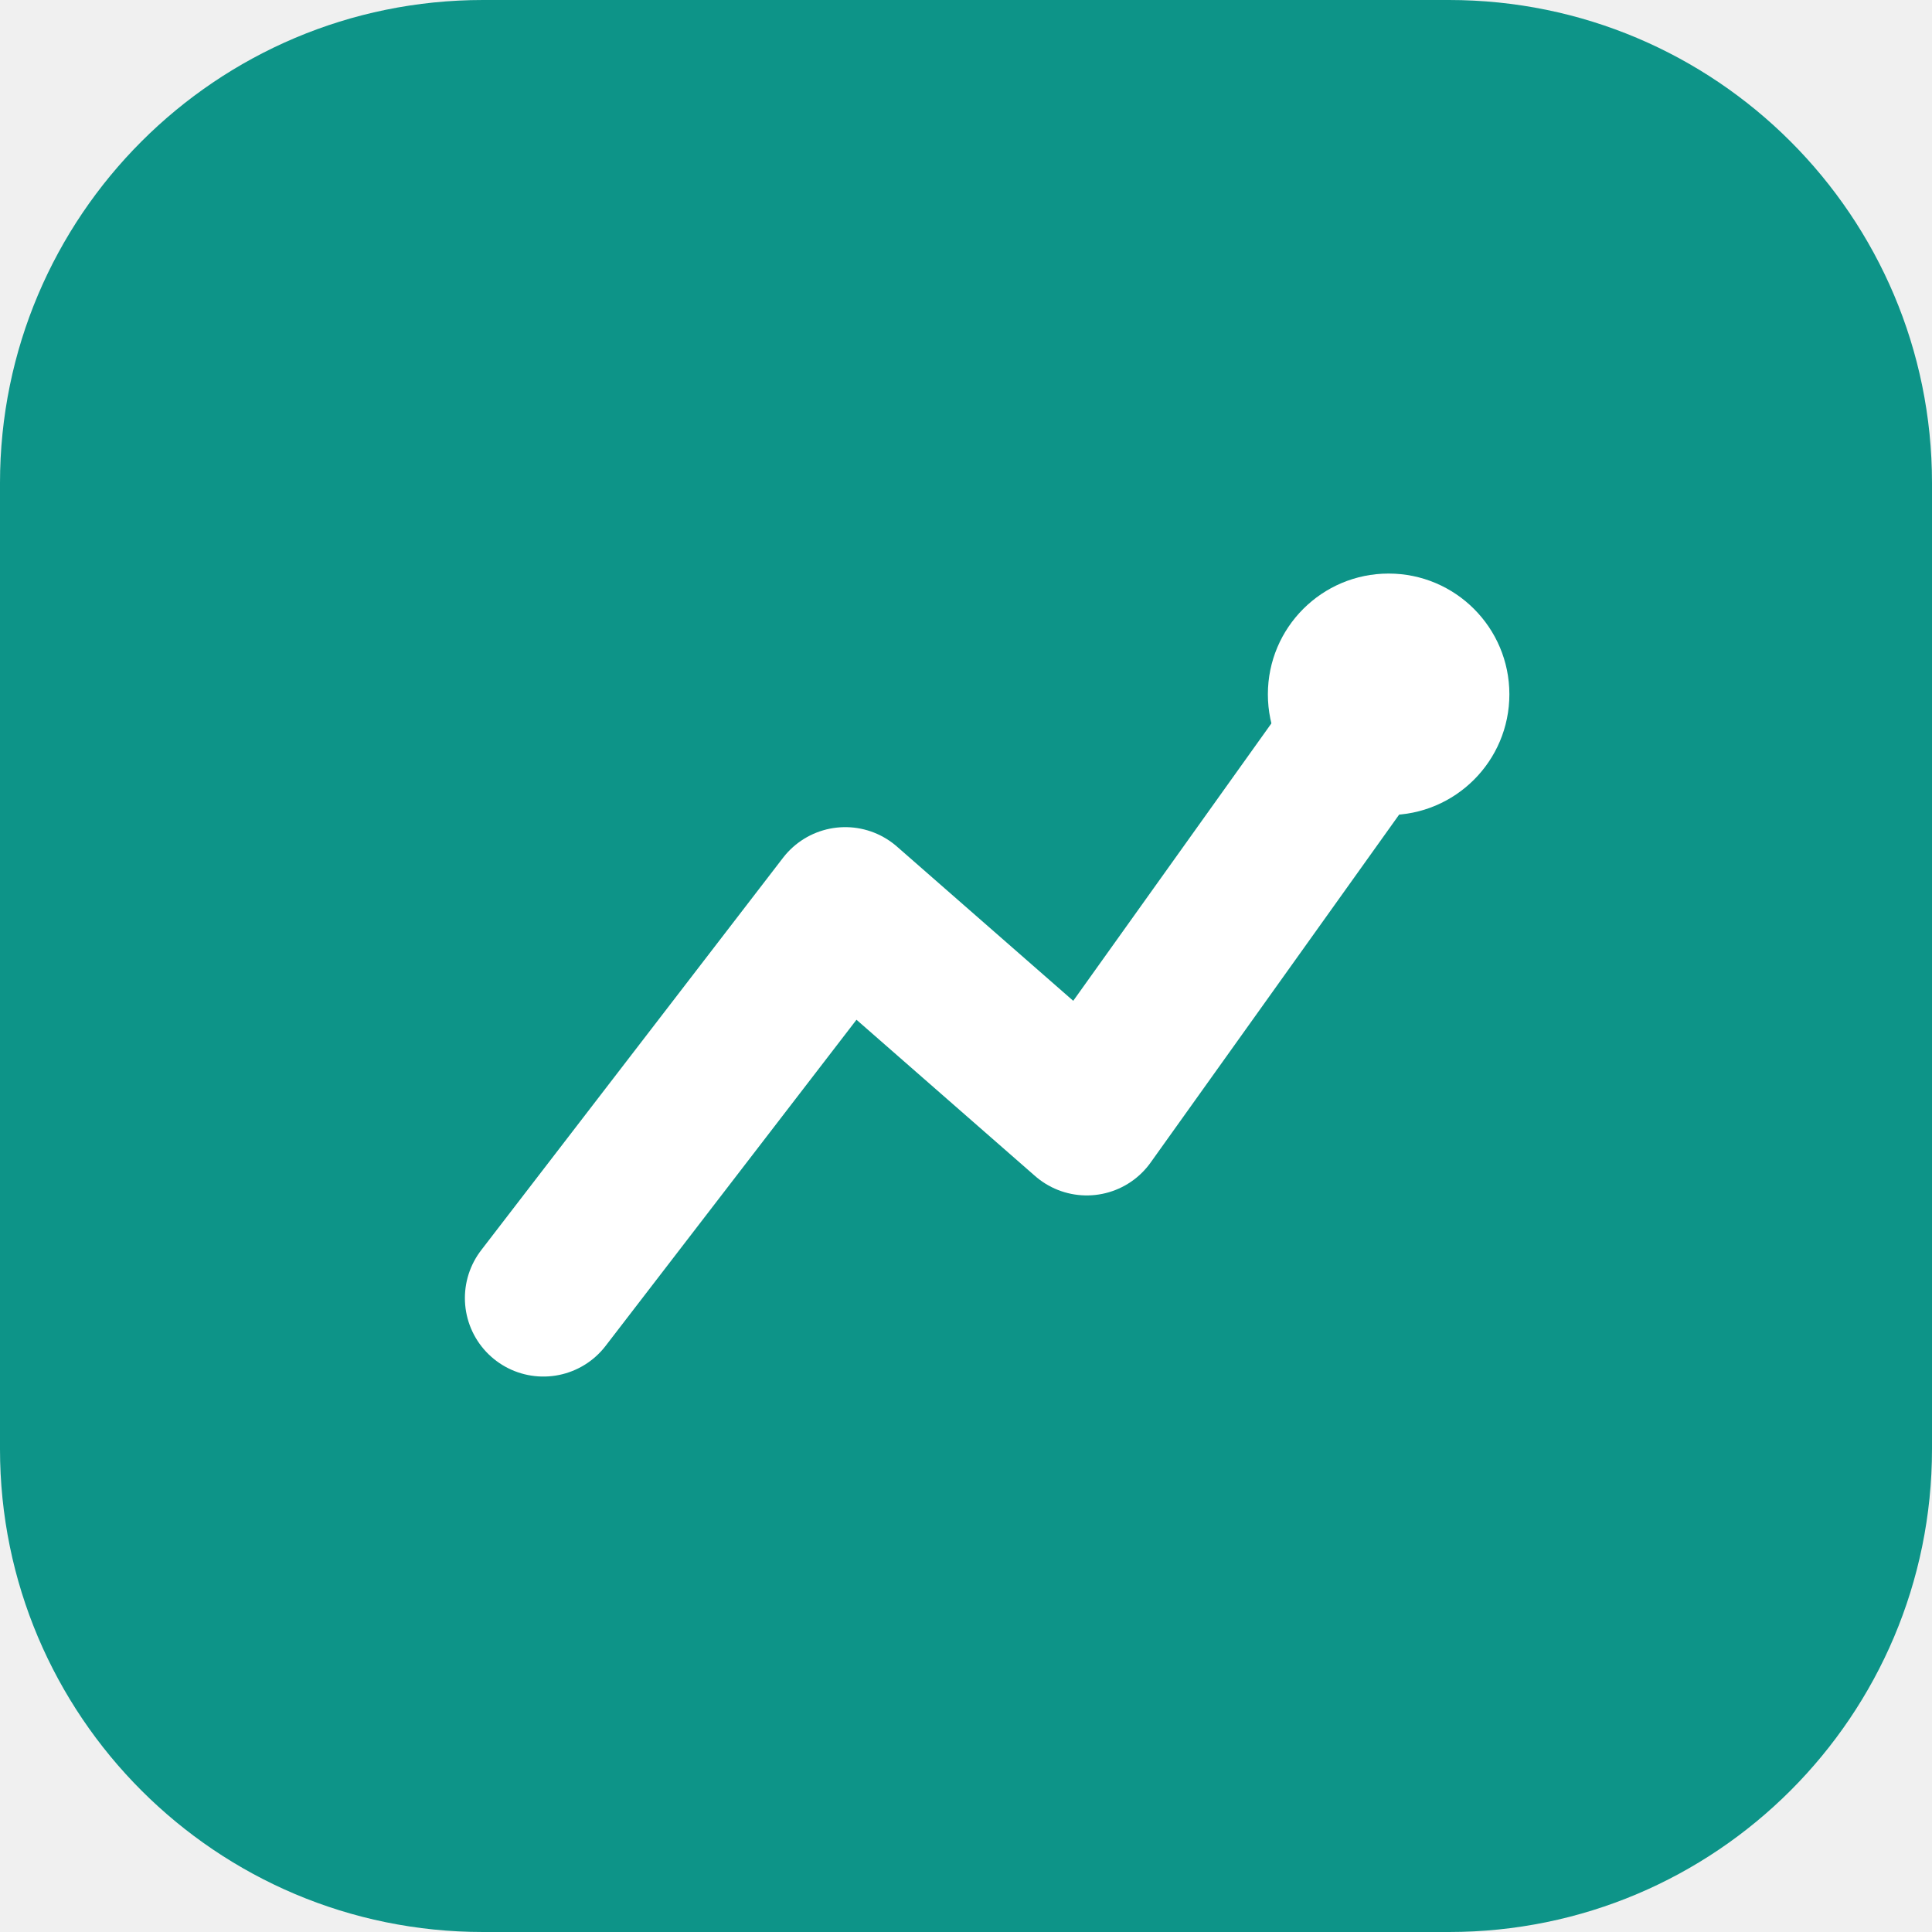
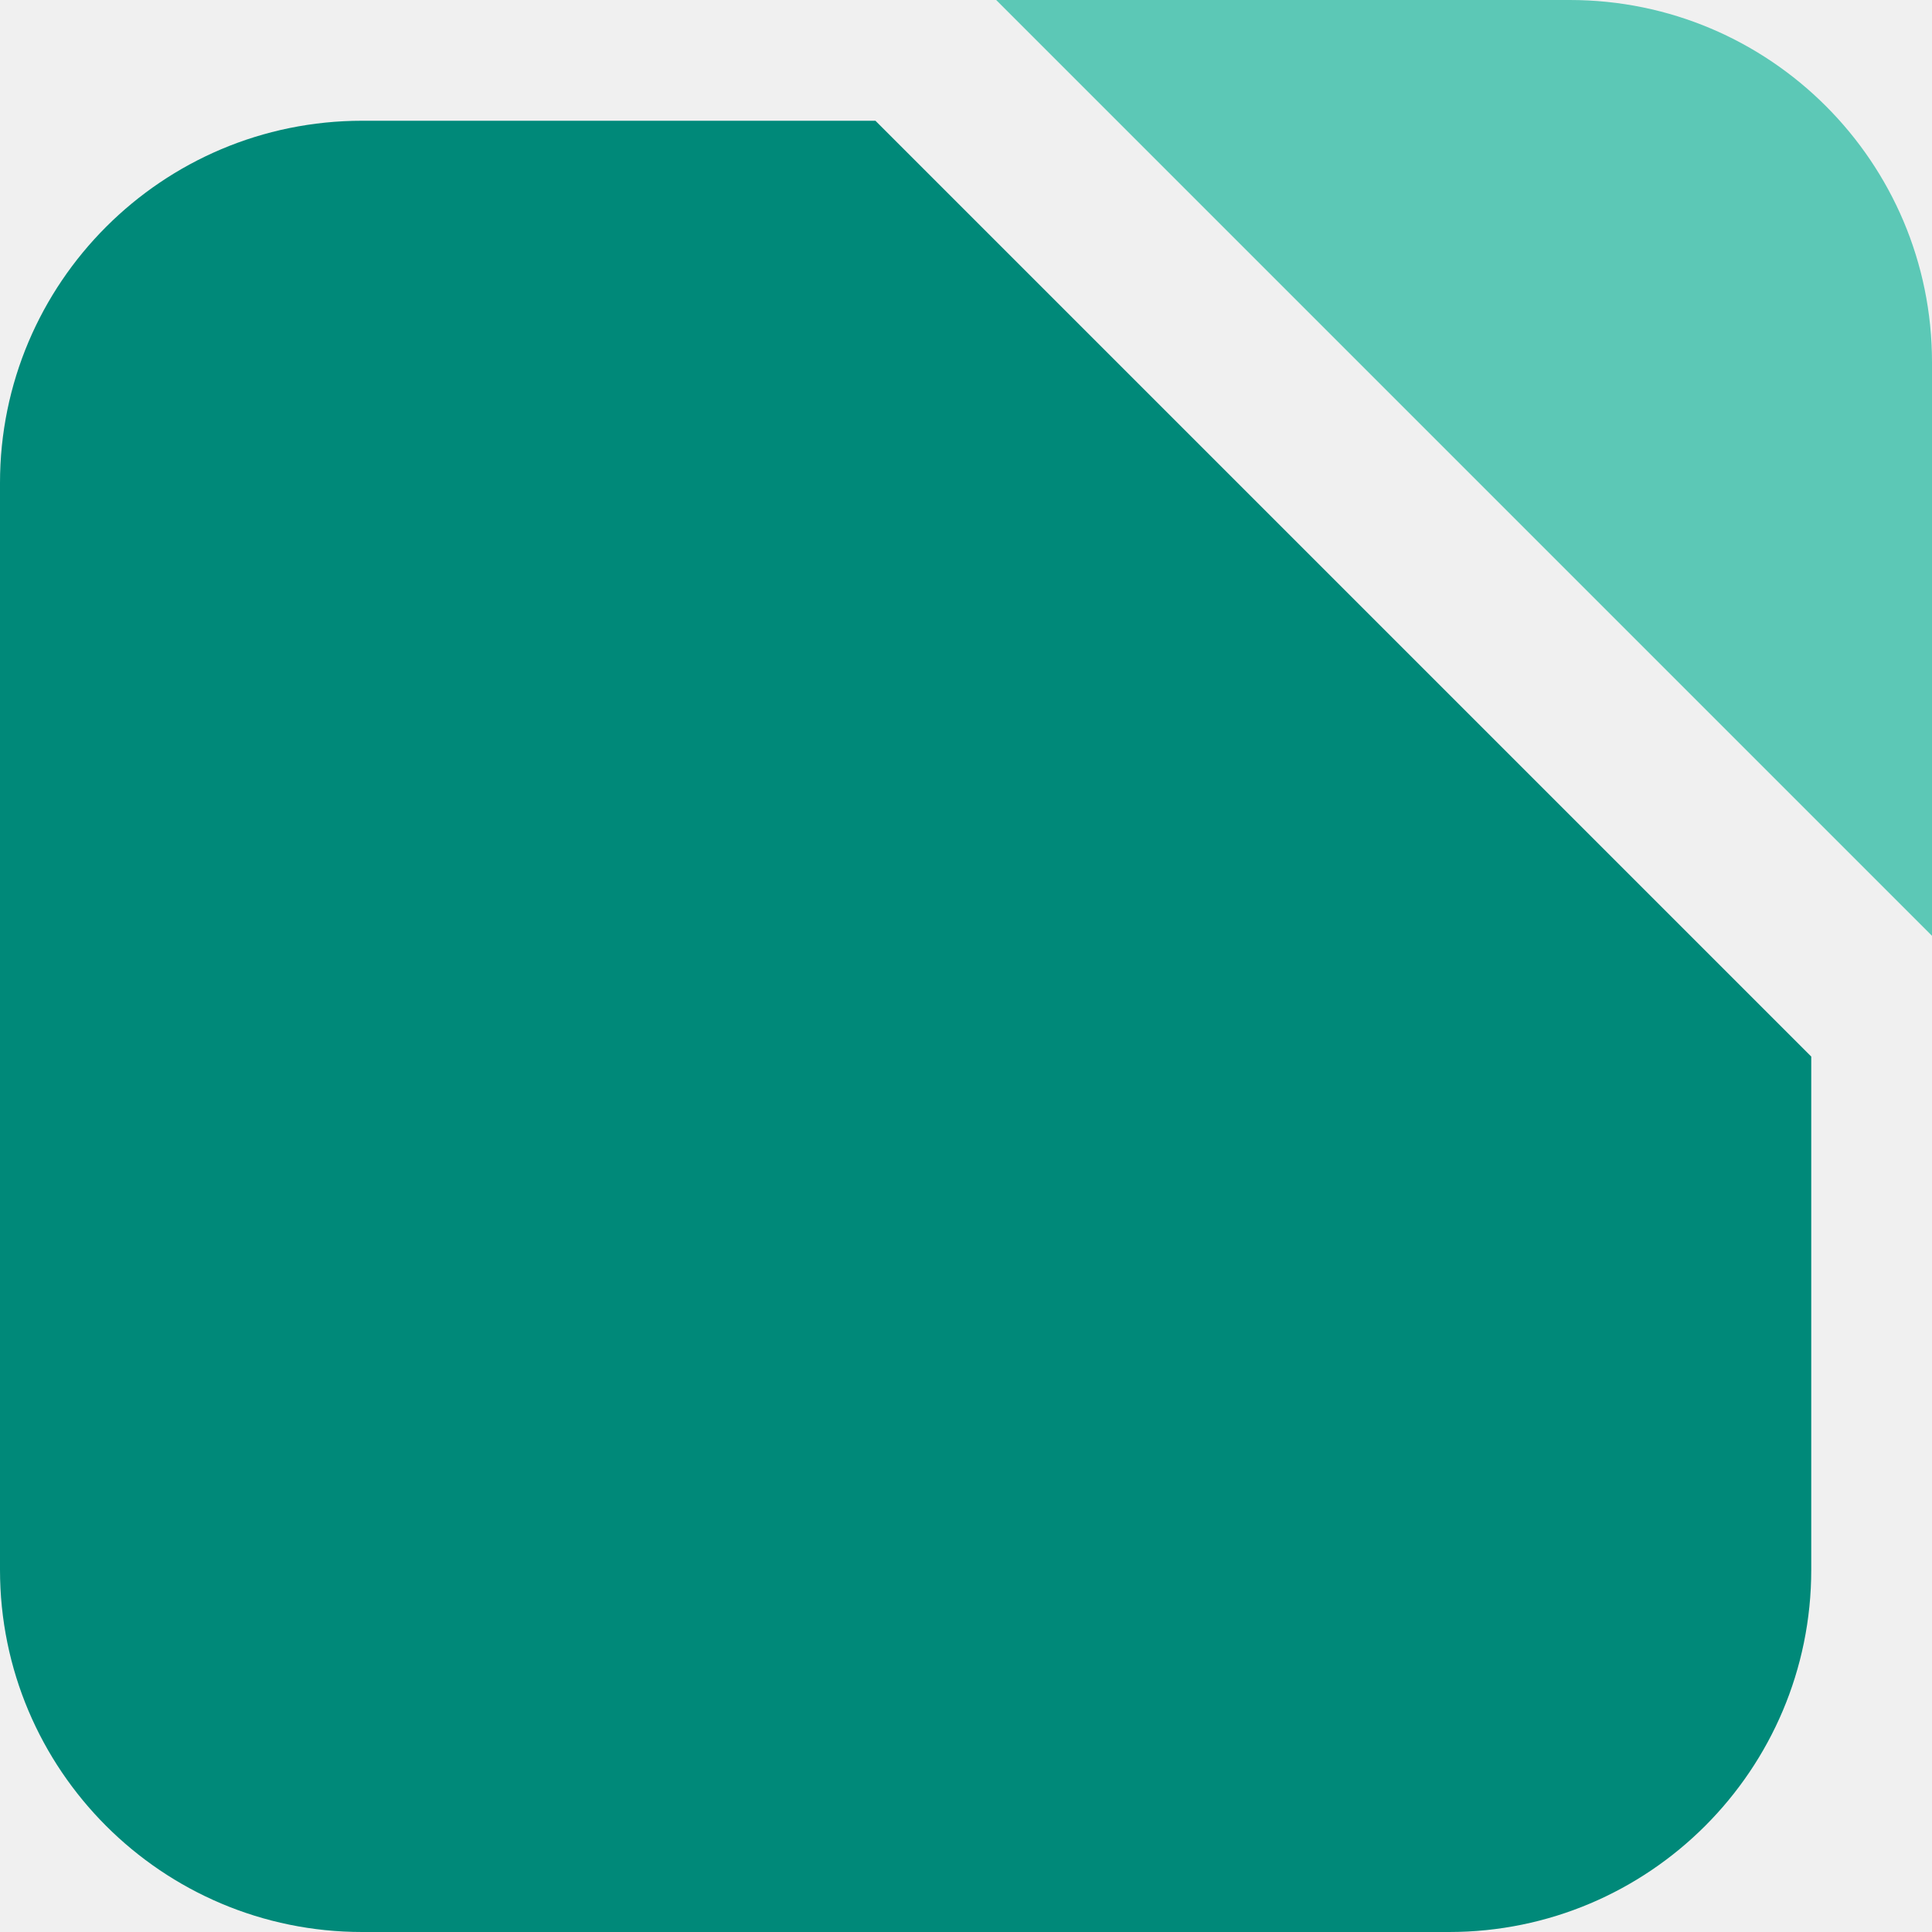
- <svg xmlns="http://www.w3.org/2000/svg" viewBox="0 0 32 32">
-   <rect width="32" height="32" rx="8" fill="#0d9488" />
-   <path d="M9 21.5 14 15l4 3.5 5-7" fill="none" stroke="#fff" stroke-width="2.6" stroke-linecap="round" stroke-linejoin="round" />
-   <circle cx="23" cy="11.5" r="2" fill="#fff" />
+ <svg xmlns="http://www.w3.org/2000/svg" viewBox="0 0 64 64">
+   <style>.b{fill:#008979}.s{fill:#5cc8b6}@media (prefers-color-scheme:dark){.b{fill:#2fbda7}.s{fill:#9ae6d8}}</style>
+   <path class="b" d="M12 4H29L60 35V52A12 12 0 0 1 48 64H12A12 12 0 0 1 0 52V16A12 12 0 0 1 12 4Z" />
+   <path class="s" d="M33 0H52A12 12 0 0 1 64 12V31Z" />
</svg>
